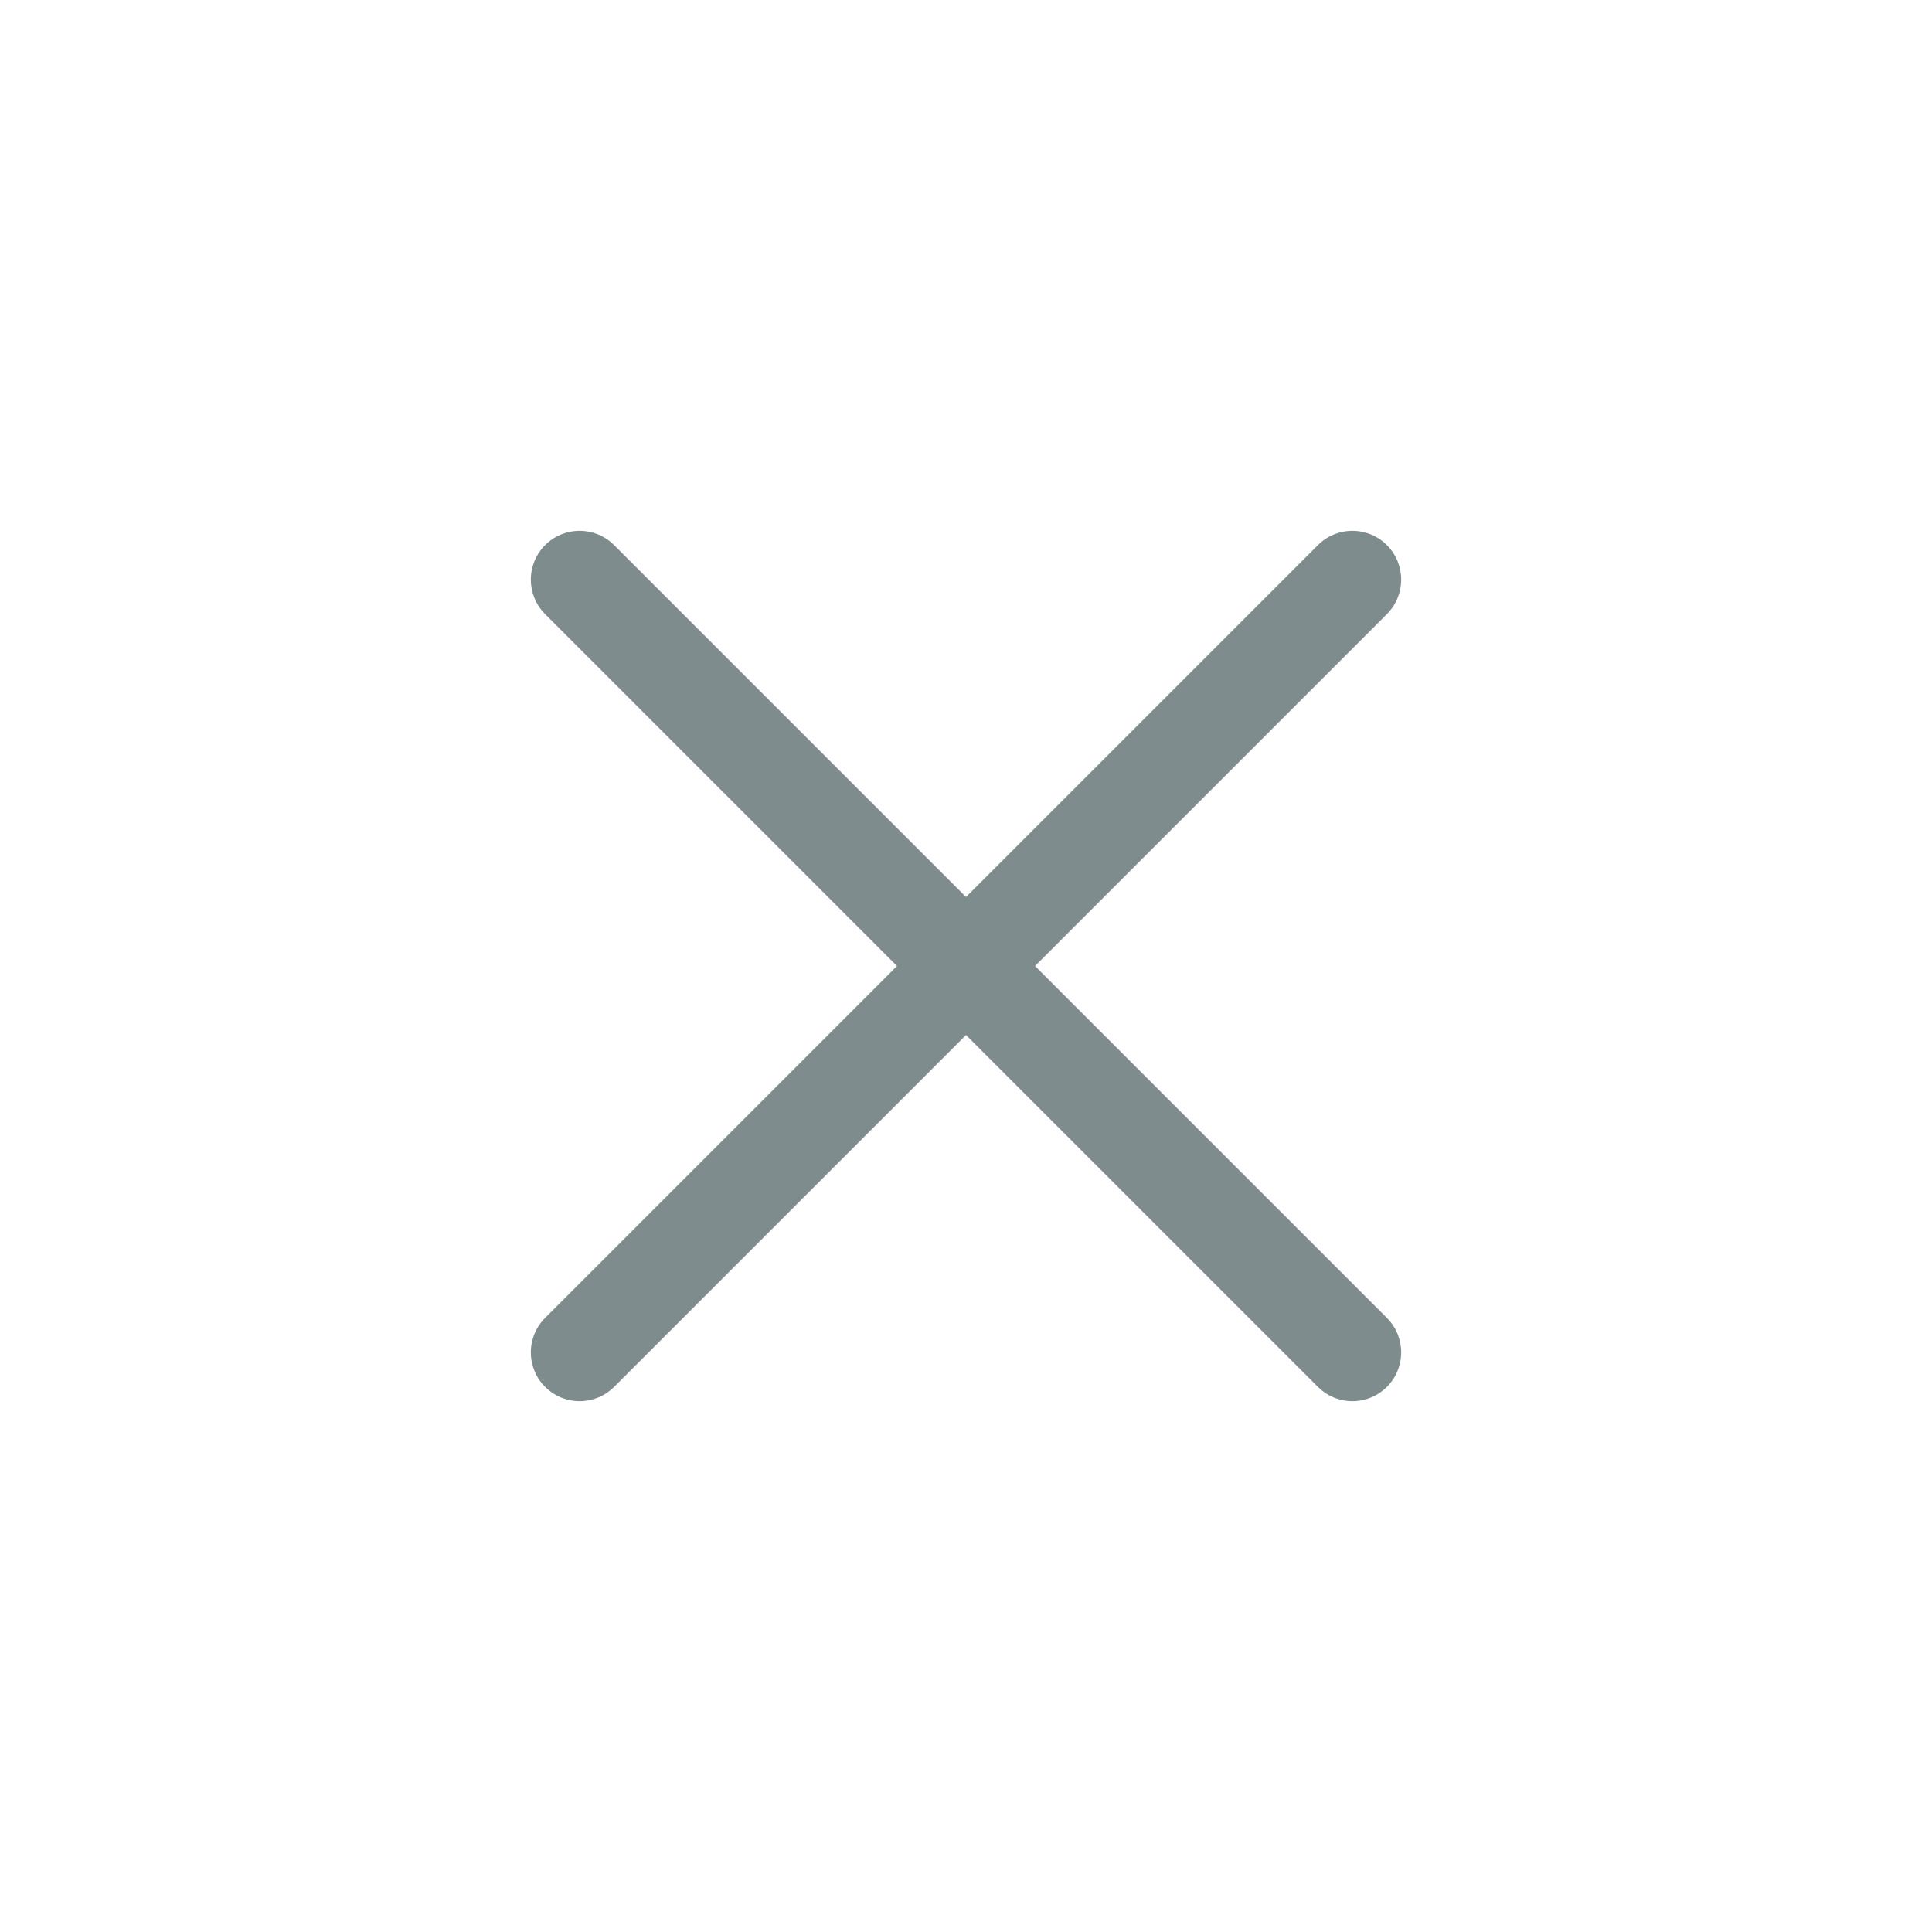
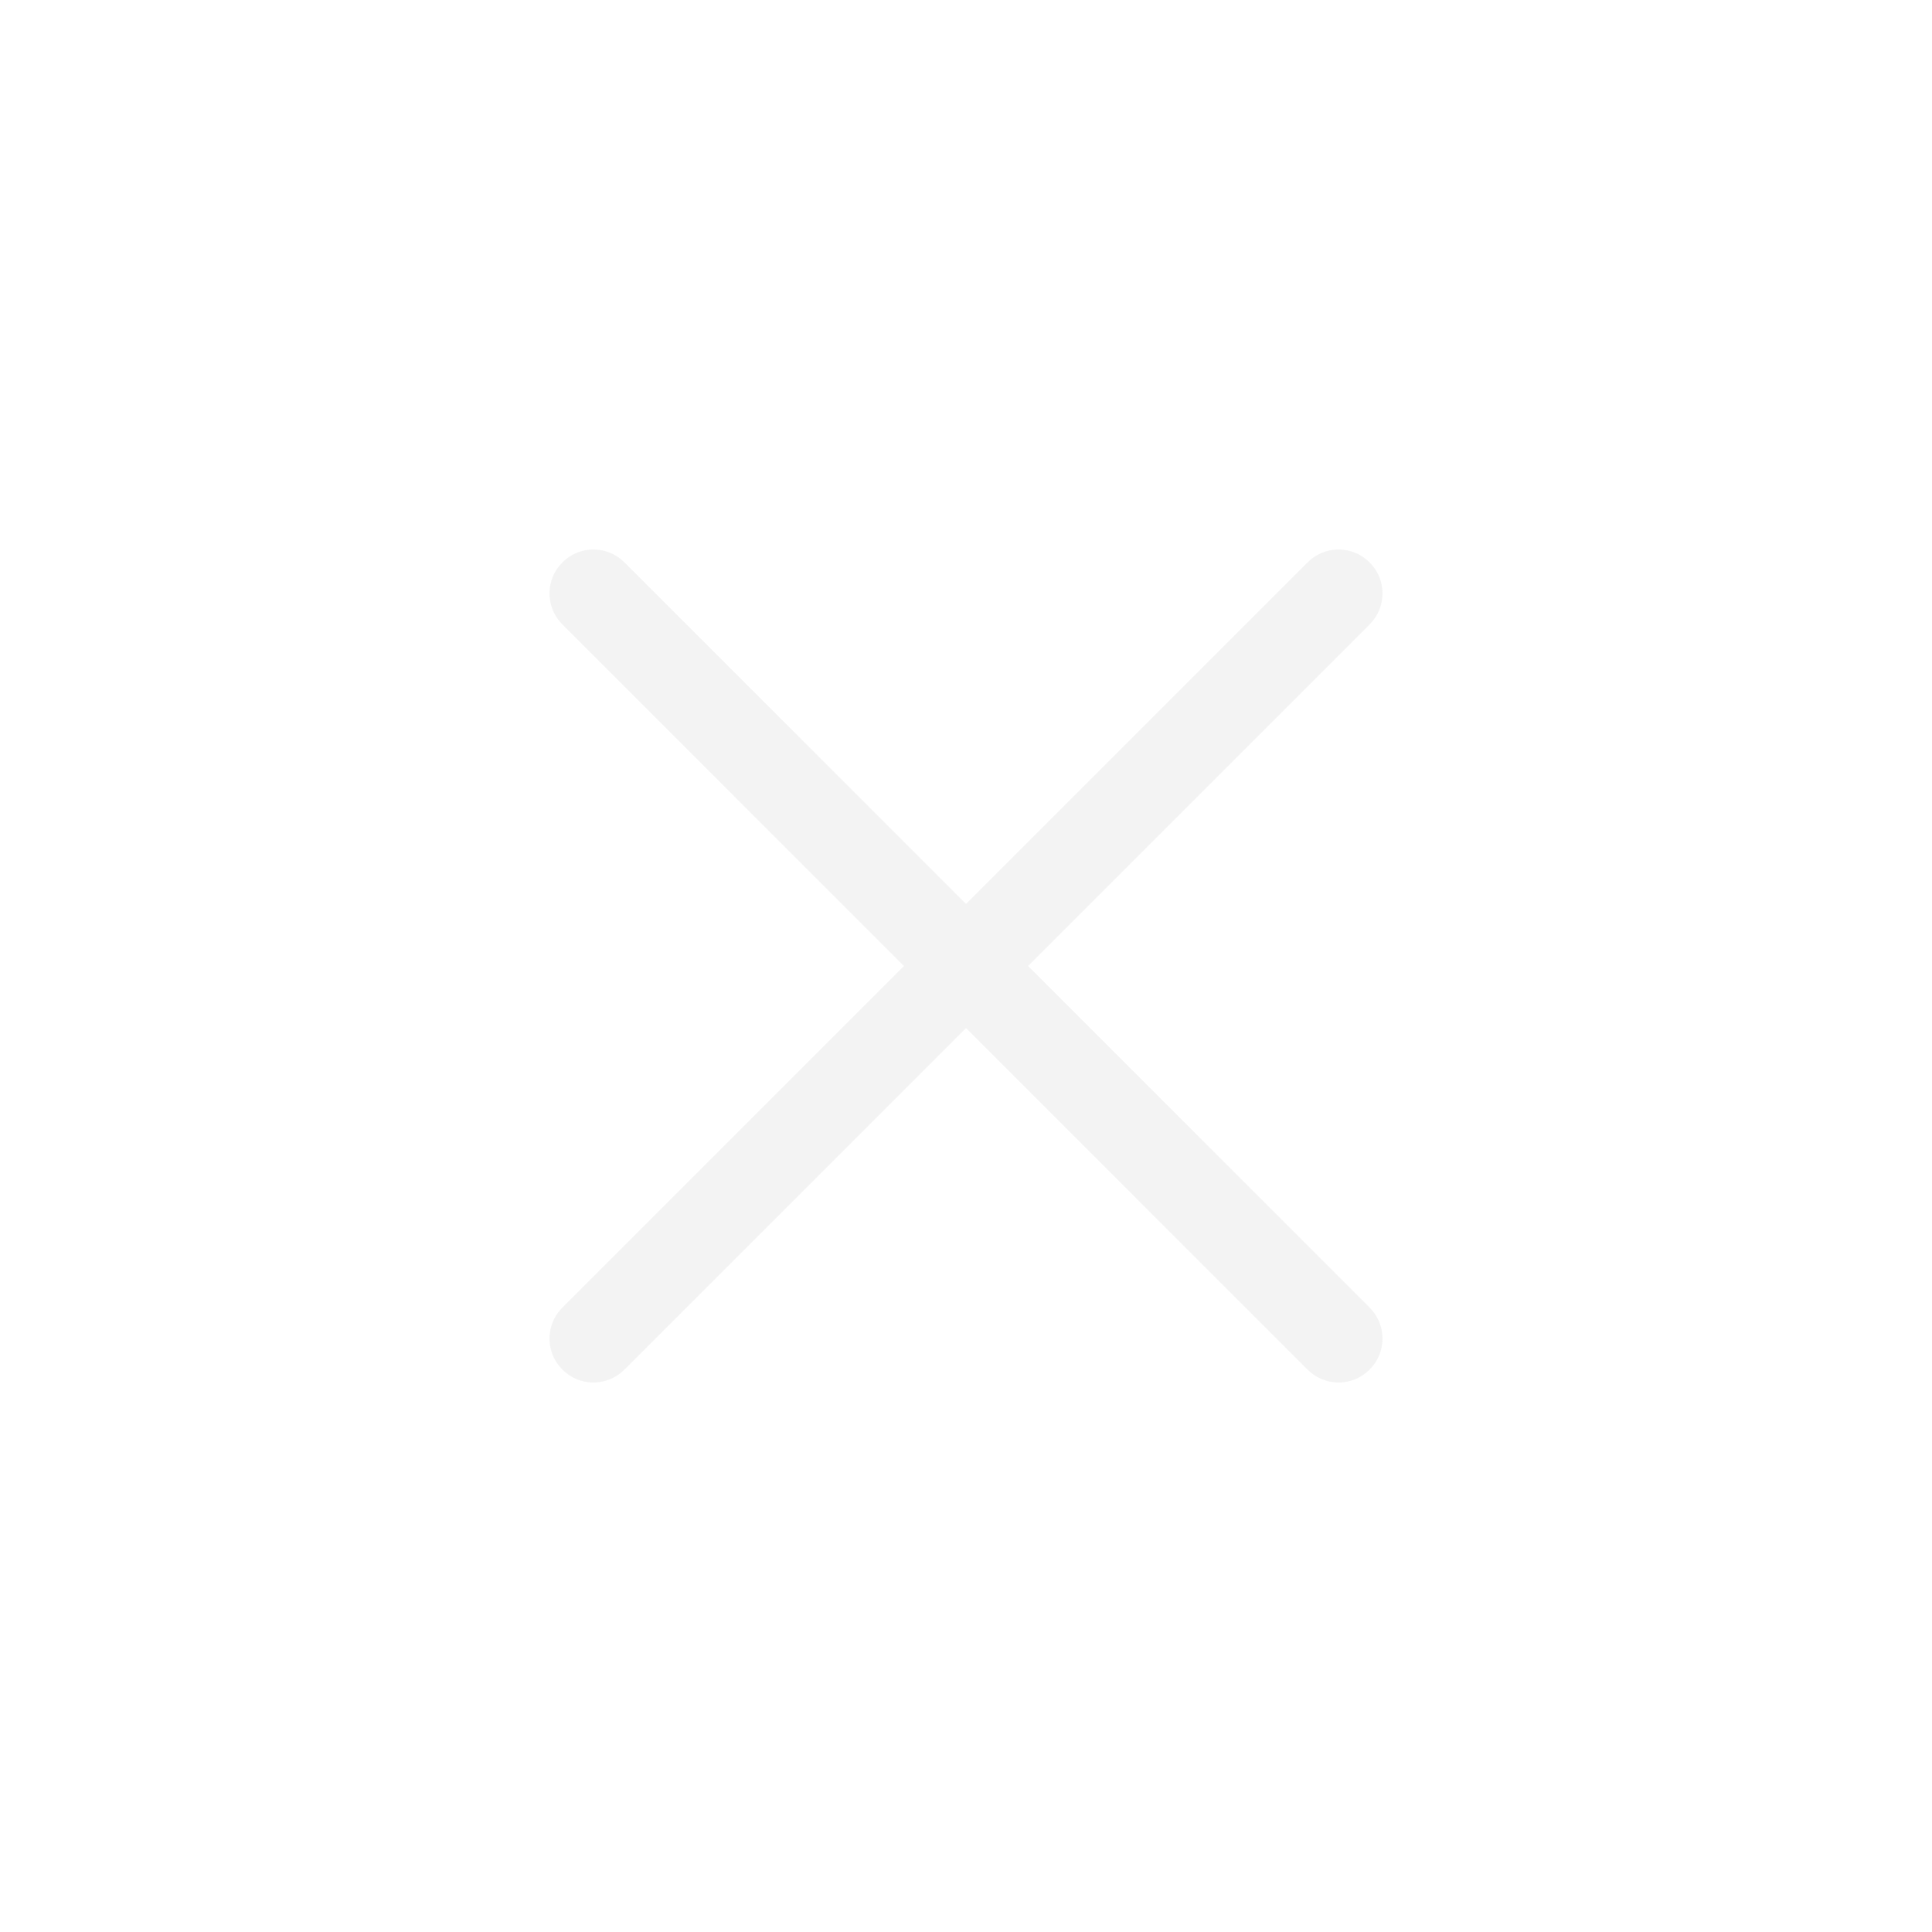
<svg xmlns="http://www.w3.org/2000/svg" viewBox="0 0 50 50" version="1.2" baseProfile="tiny">
  <defs>
</defs>
  <g fill="none" stroke="black" stroke-width="1" fill-rule="evenodd" stroke-linecap="square" stroke-linejoin="bevel">
-     <g fill="none" stroke="#7f8c8d" stroke-opacity="1" stroke-width="1.01" stroke-linecap="round" stroke-linejoin="miter" stroke-miterlimit="2" transform="matrix(2.5,0,0,2.5,2.5,2.5)" font-family="Noto Sans" font-size="10" font-weight="400" font-style="normal">
-       <polyline fill="none" vector-effect="none" points="5,5 13,13 " />
-       <polyline fill="none" vector-effect="none" points="13,5 5,13 " />
+     <g fill="#000000" fill-opacity="1" stroke="none" transform="matrix(2.27273,0,0,2.27273,0,0)" font-family="Noto Sans" font-size="10" font-weight="400" font-style="normal" opacity="0">
+       <rect x="0" y="0" width="22" height="22" />
+     </g>
+     <g fill="#dedede" fill-opacity="1" stroke="none" transform="matrix(2.27273,0,0,2.27273,0,0)" font-family="Noto Sans" font-size="10" font-weight="400" font-style="normal" opacity="0.35">
+       <path vector-effect="none" fill-rule="nonzero" d="M15.596,6.404 C15.4,6.208 15.085,6.208 14.889,6.404 L11,10.293 L7.111,6.404 C6.915,6.208 6.599,6.208 6.404,6.404 C6.208,6.6 6.208,6.915 6.404,7.111 L10.293,11 L6.404,14.889 C6.208,15.085 6.208,15.4 6.404,15.596 C6.599,15.792 6.915,15.792 7.111,15.596 L11,11.707 L14.889,15.596 C15.085,15.792 15.4,15.792 15.596,15.596 C15.792,15.4 15.792,15.085 15.596,14.889 L11.707,11 L15.596,7.111 C15.792,6.915 15.792,6.6 15.596,6.404 " />
    </g>
    <g fill="none" stroke="#000000" stroke-opacity="1" stroke-width="1" stroke-linecap="square" stroke-linejoin="bevel" transform="matrix(1,0,0,1,0,0)" font-family="Noto Sans" font-size="10" font-weight="400" font-style="normal">
</g>
  </g>
</svg>
